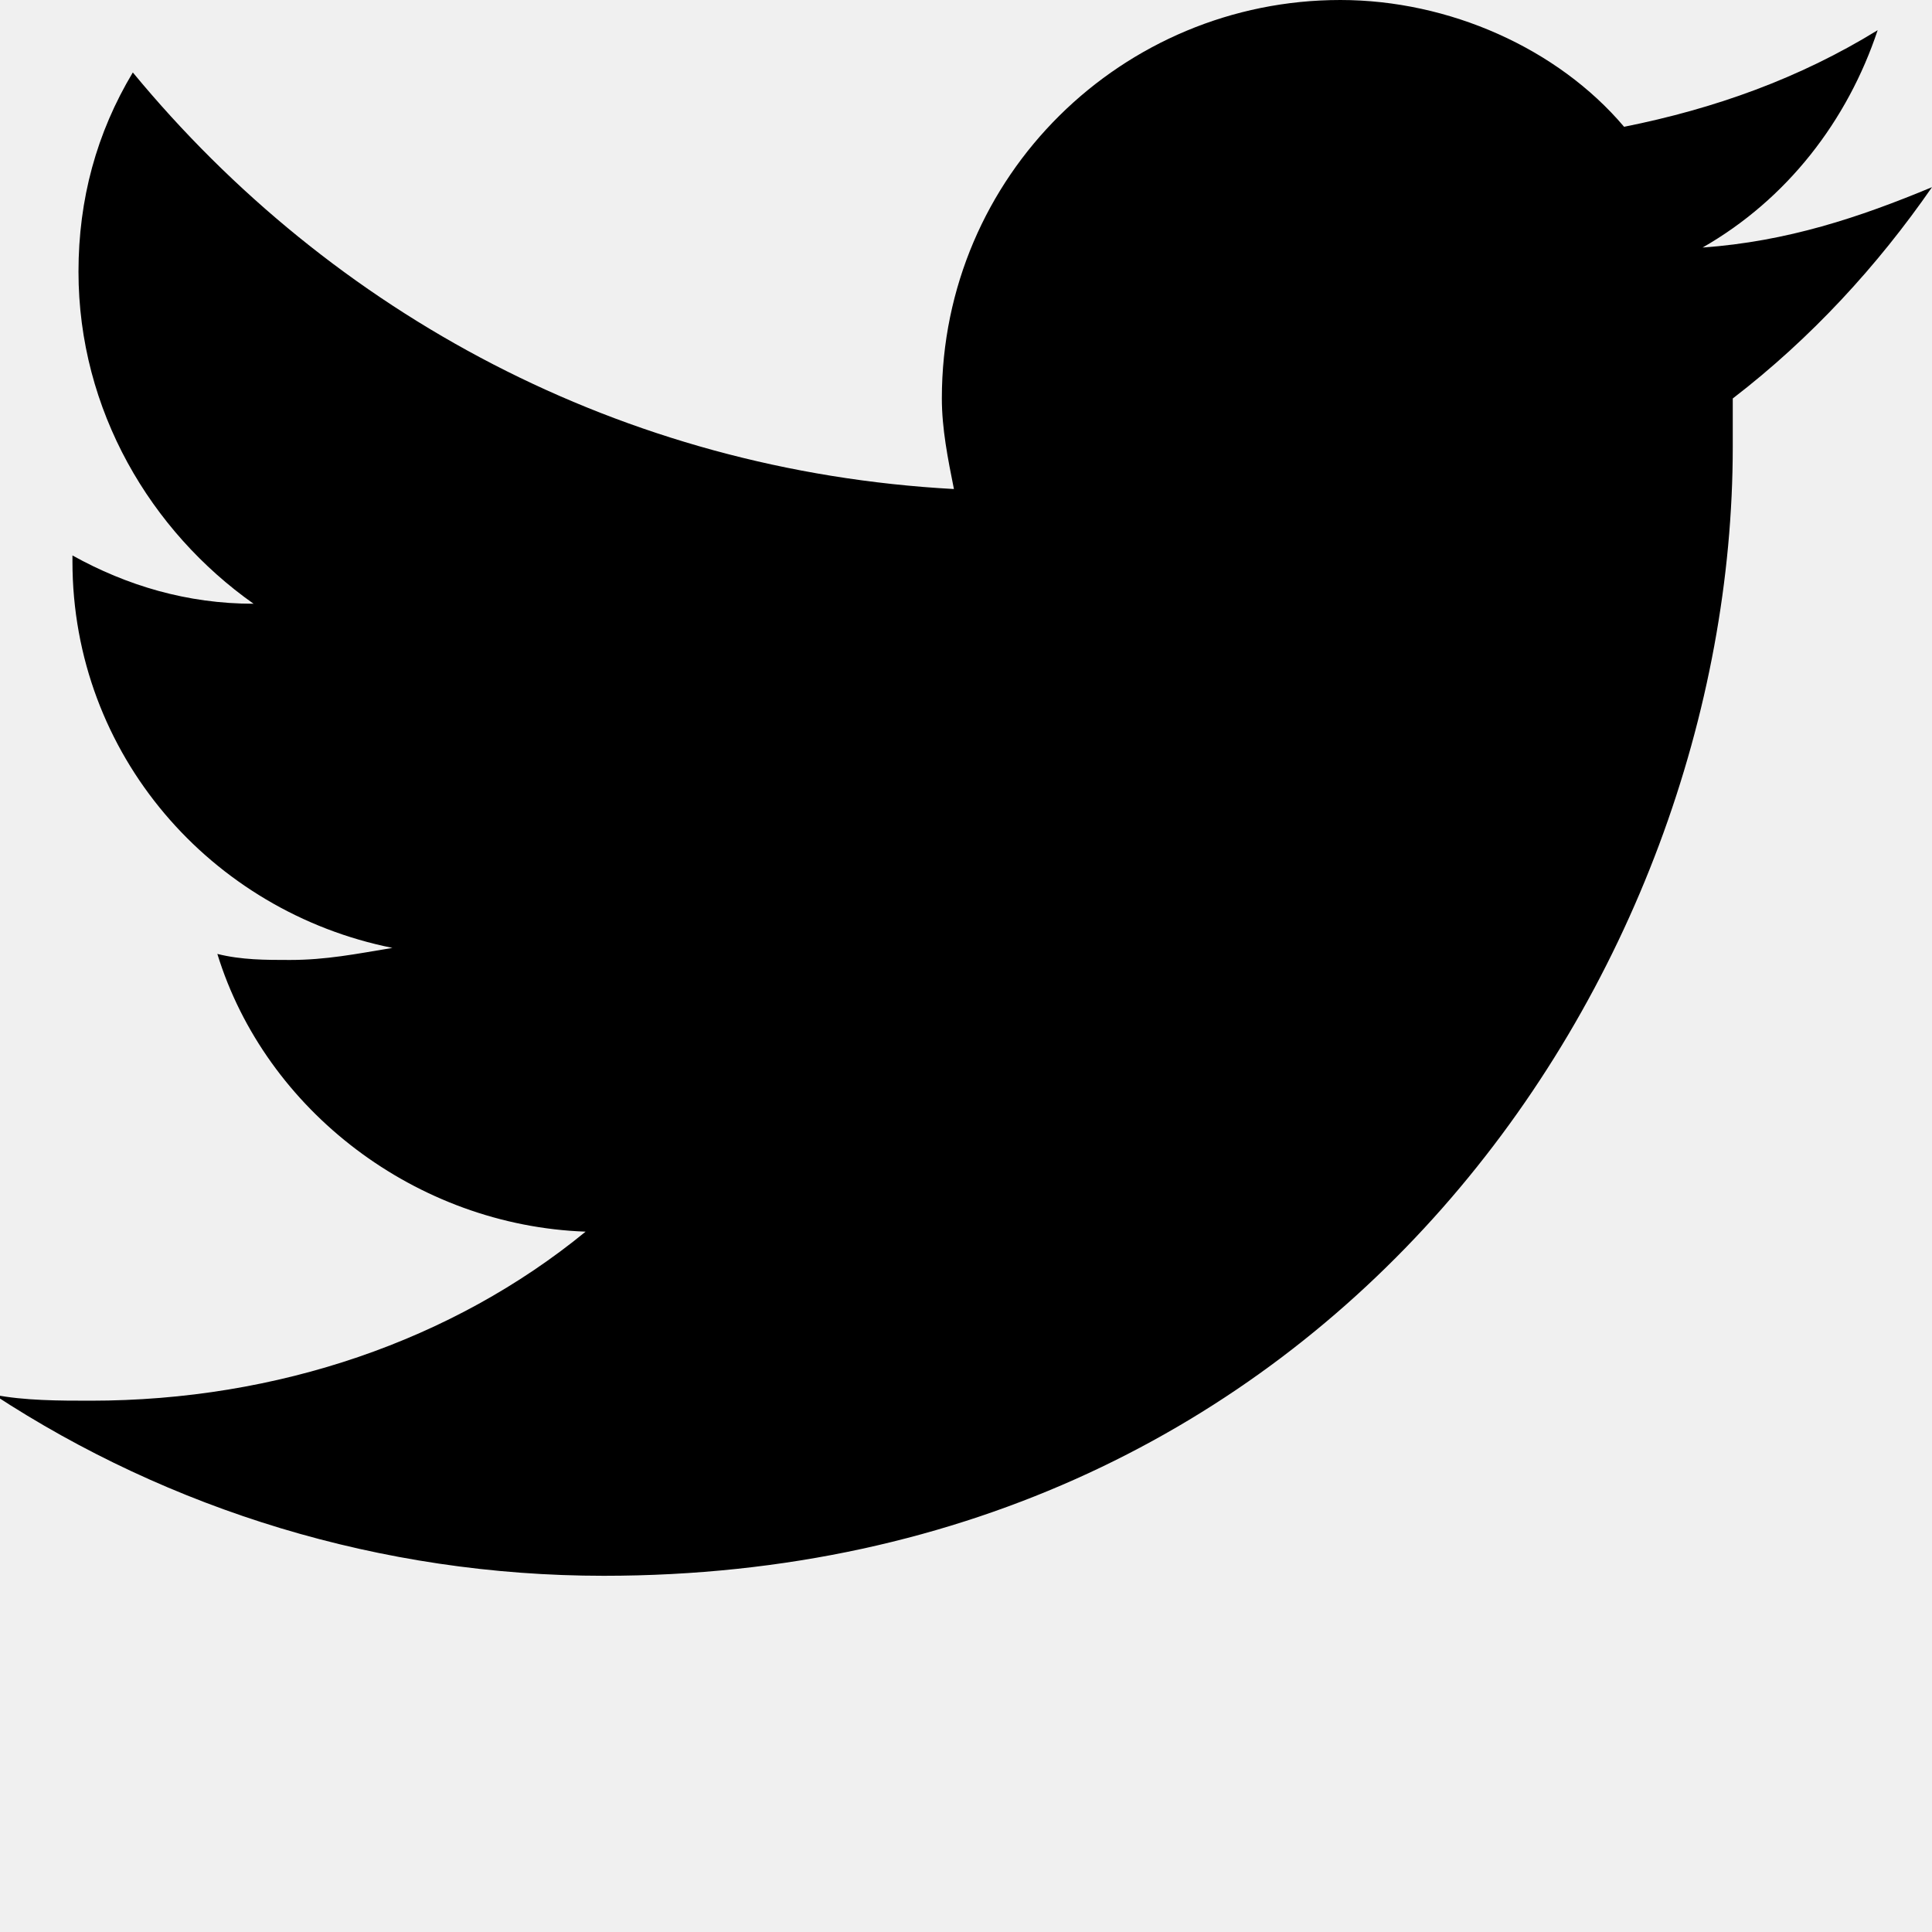
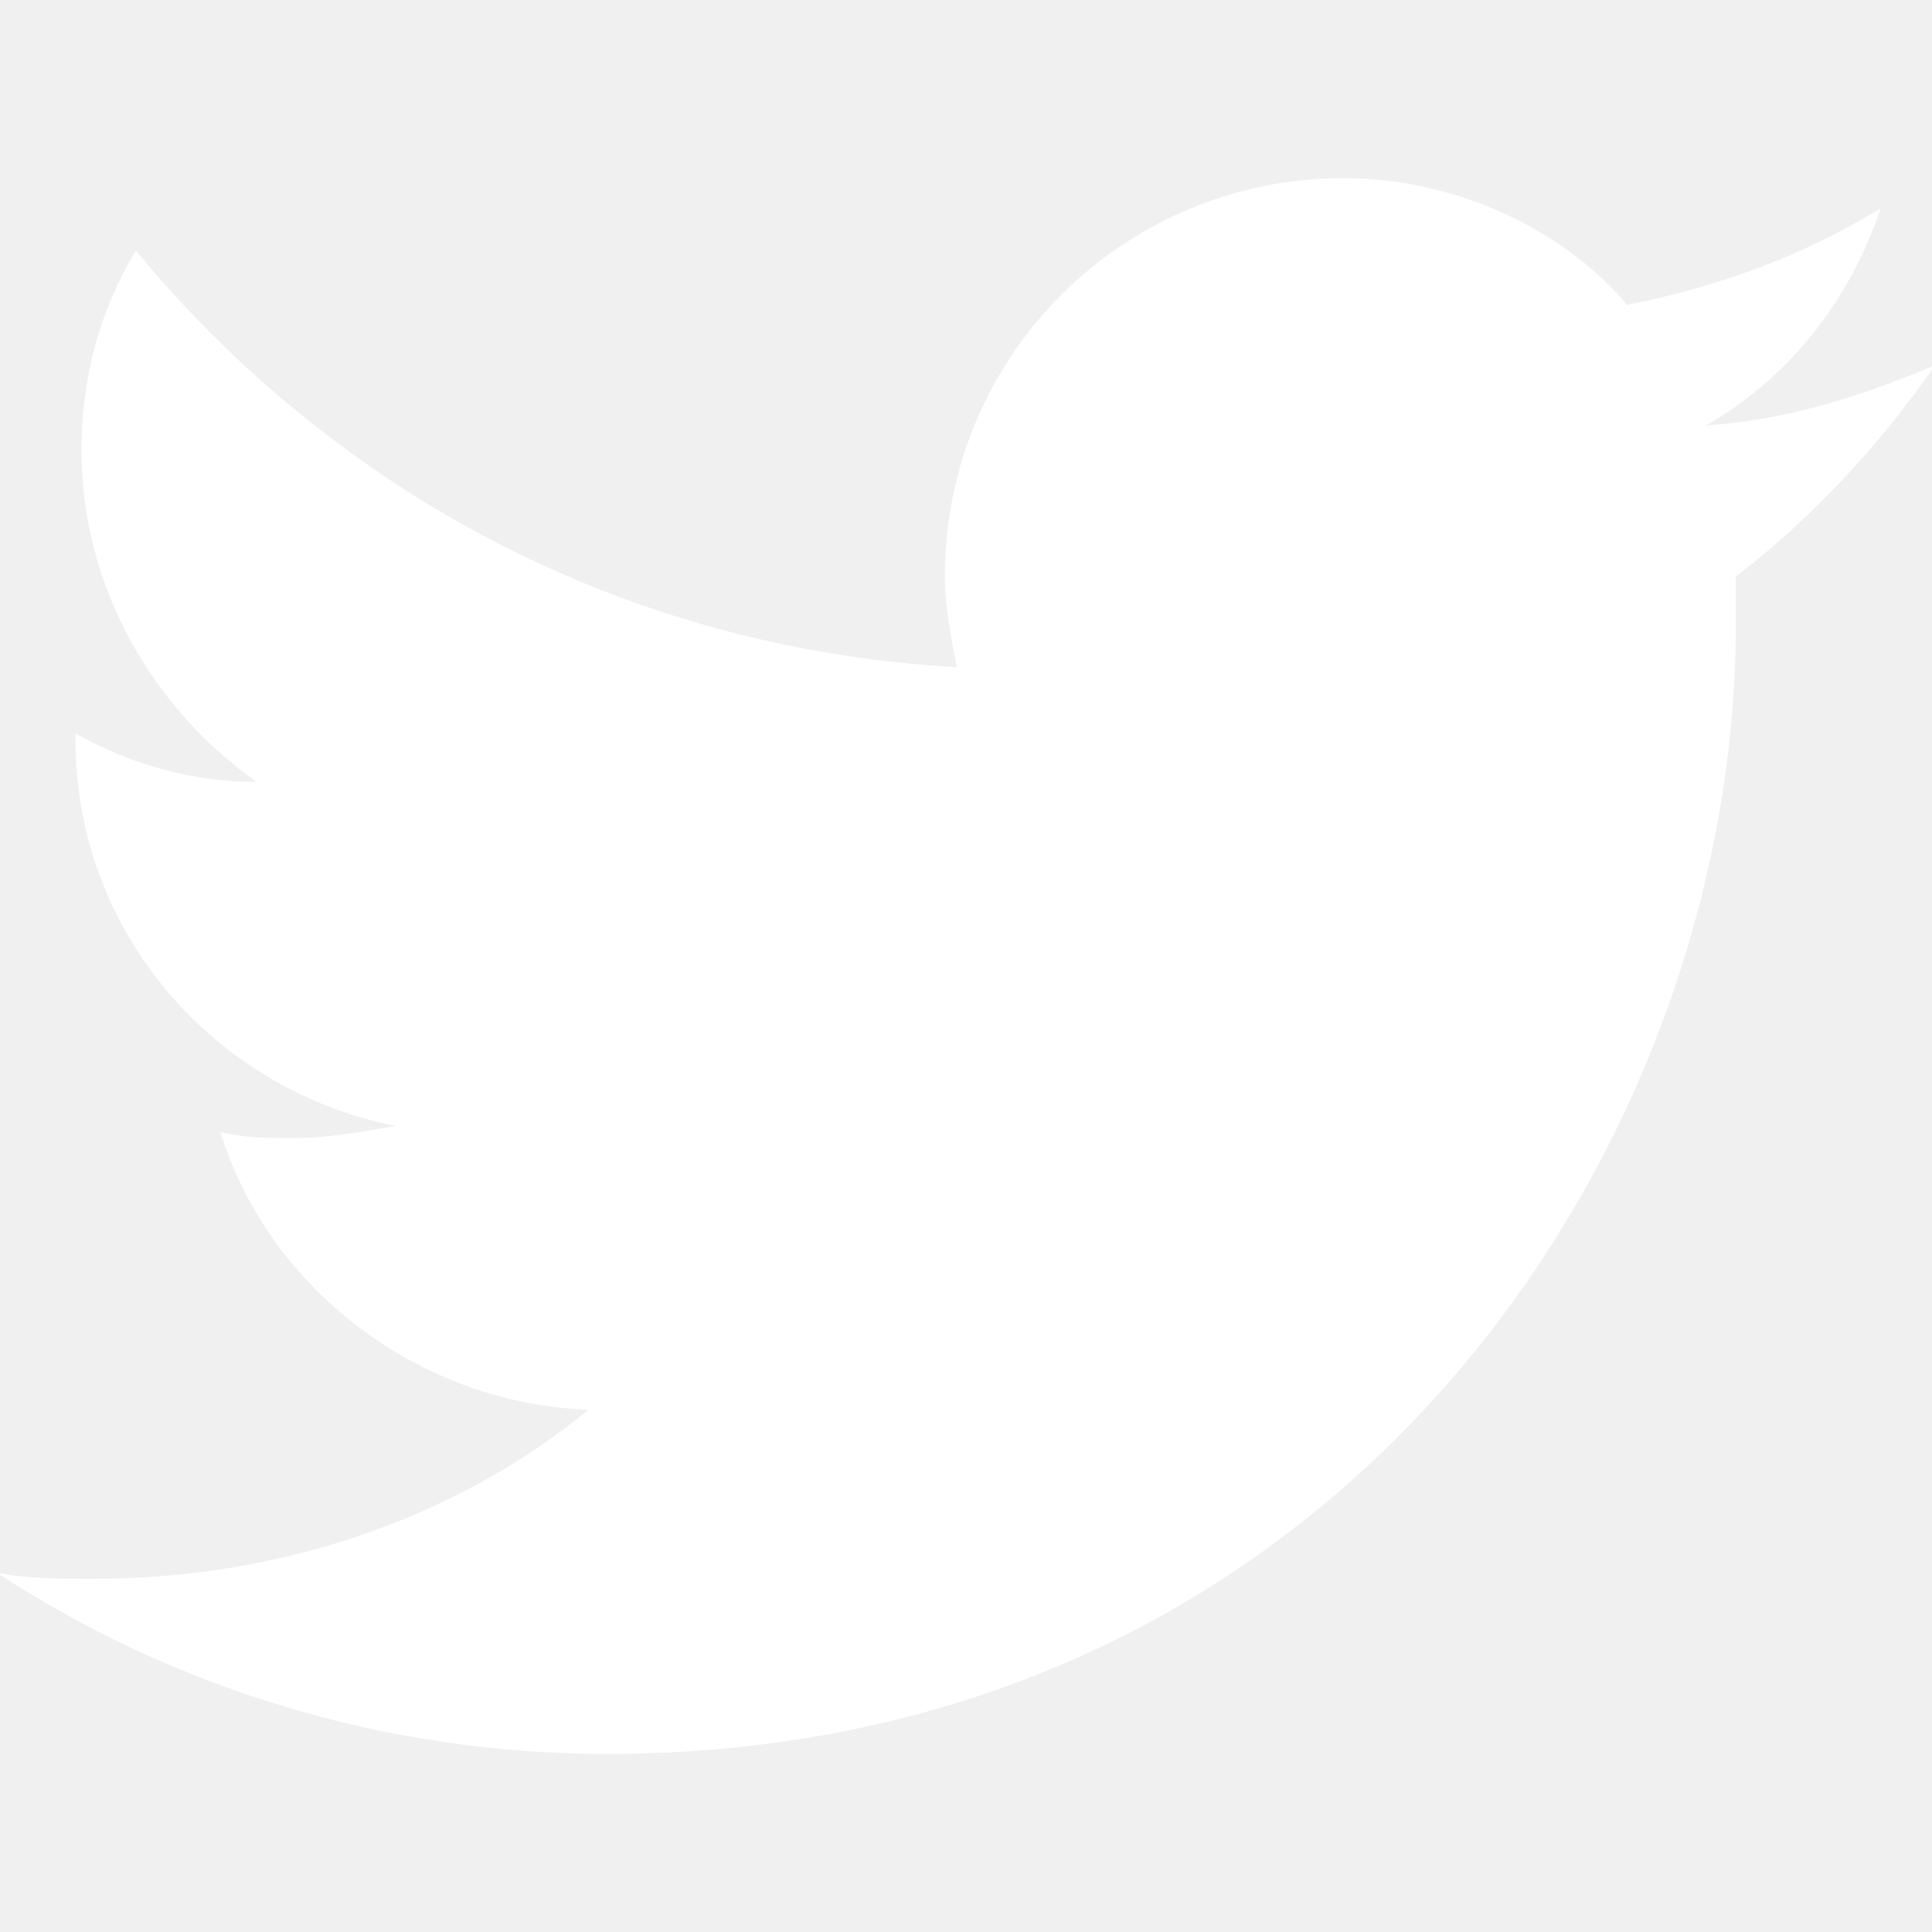
- <svg xmlns="http://www.w3.org/2000/svg" version="1.1" id="Layer_1" x="0px" y="0px" viewBox="0 0 32 32" style="enable-background:new 0 0 32 32;" xml:space="preserve">
-   <path d="M32,3.1c-1.2,0.5-2.4,0.9-3.8,1c1.4-0.8,2.4-2.1,2.9-3.6c-1.3,0.8-2.7,1.3-4.2,1.6C25.8,0.8,24,0,22.2,0  c-3.6,0-6.6,2.9-6.6,6.6c0,0.5,0.1,1,0.2,1.5C10.3,7.8,5.5,5.2,2.2,1.2c-0.6,1-0.9,2.1-0.9,3.3c0,2.3,1.2,4.3,2.9,5.5  c-1.1,0-2.1-0.3-3-0.8c0,0,0,0.1,0,0.1c0,3.2,2.3,5.8,5.3,6.4c-0.6,0.1-1.1,0.2-1.7,0.2c-0.4,0-0.8,0-1.2-0.1  c0.8,2.6,3.3,4.5,6.1,4.6c-2.2,1.8-5.1,2.8-8.2,2.8c-0.5,0-1.1,0-1.6-0.1c2.9,1.9,6.4,3,10.1,3c12.1,0,18.7-10,18.7-18.7  c0-0.3,0-0.6,0-0.8C30,5.6,31.1,4.4,32,3.1z" />
+ <svg xmlns="http://www.w3.org/2000/svg" fill="white" width="100%" height="100%" viewBox="0 0 32 32" version="1.1" xml:space="preserve" style="fill-rule:evenodd;clip-rule:evenodd;stroke-linejoin:round;stroke-miterlimit:1.414;">
+   <g transform="matrix(1,0,0,1,0.05,2.95)">
+     <path d="M32,3.1C30.8,3.6 29.6,4 28.2,4.1C29.6,3.3 30.6,2 31.1,0.5C29.8,1.3 28.4,1.8 26.9,2.1C25.8,0.8 24,0 22.2,0C18.6,0 15.6,2.9 15.6,6.6C15.6,7.1 15.7,7.6 15.8,8.1C10.3,7.8 5.5,5.2 2.2,1.2C1.6,2.2 1.3,3.3 1.3,4.5C1.3,6.8 2.5,8.8 4.2,10C3.1,10 2.1,9.7 1.2,9.2L1.2,9.3C1.2,12.5 3.5,15.1 6.5,15.7C5.9,15.8 5.4,15.9 4.8,15.9C4.4,15.9 4,15.9 3.6,15.8C4.4,18.4 6.9,20.3 9.7,20.4C7.5,22.2 4.6,23.2 1.5,23.2C1,23.2 0.4,23.2 -0.1,23.1C2.8,25 6.3,26.1 10,26.1C22.1,26.1 28.7,16.1 28.7,7.4C28.7,7.1 28.7,6.8 28.7,6.6C30,5.6 31.1,4.4 32,3.1Z" style="fill-rule:nonzero;" />
+   </g>
</svg>
